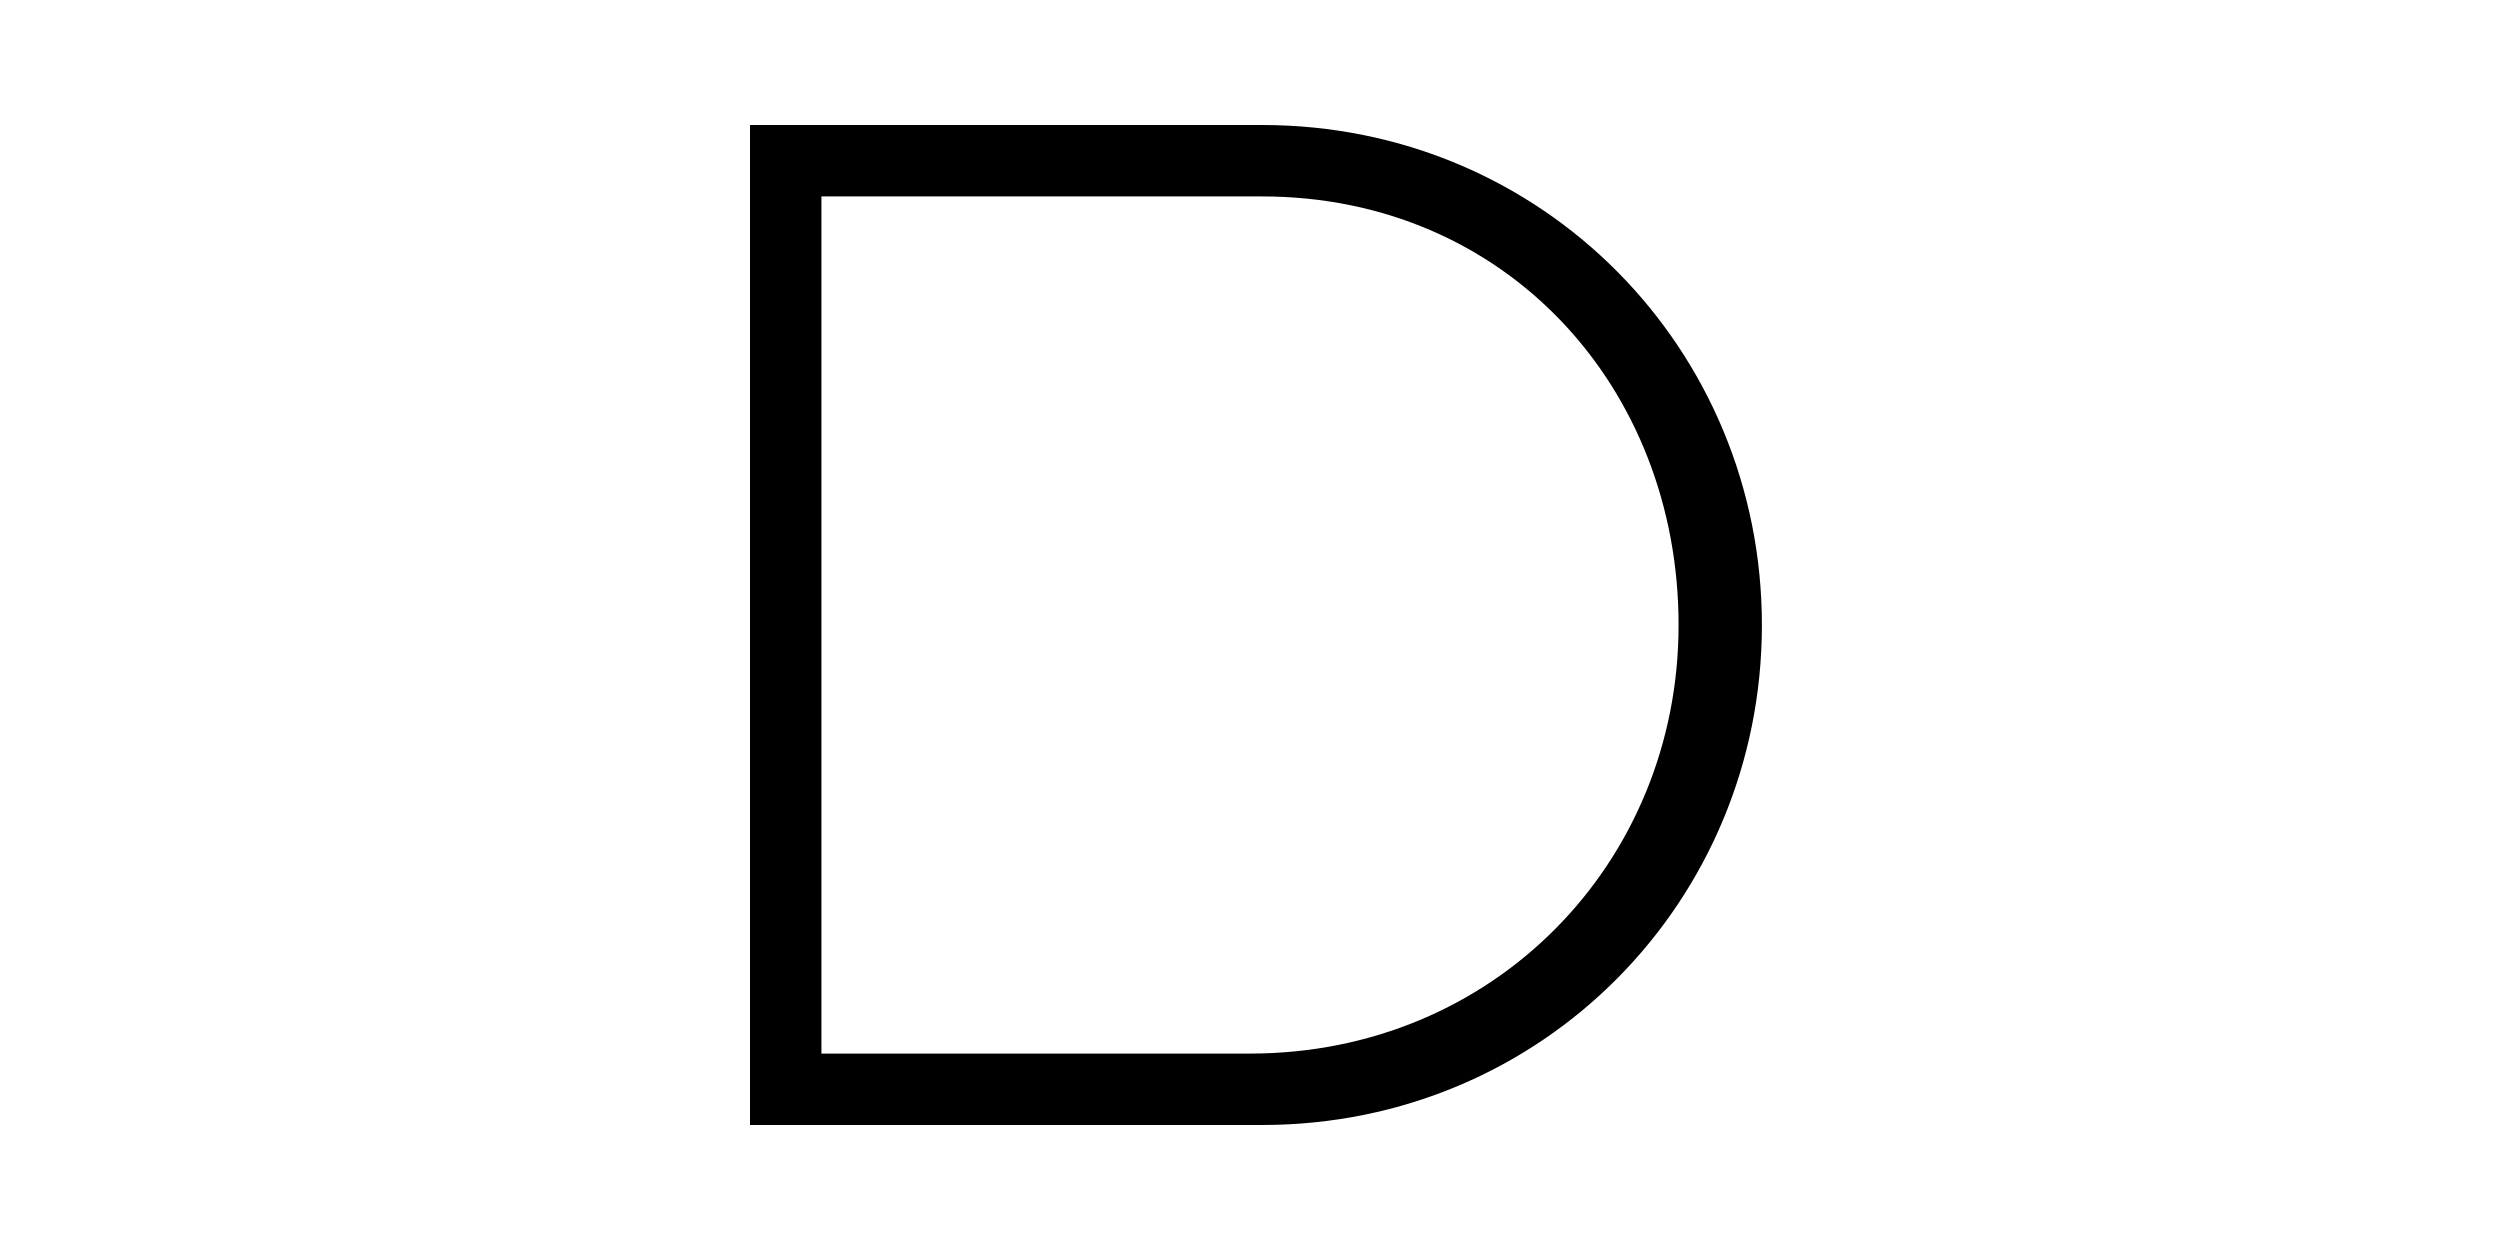
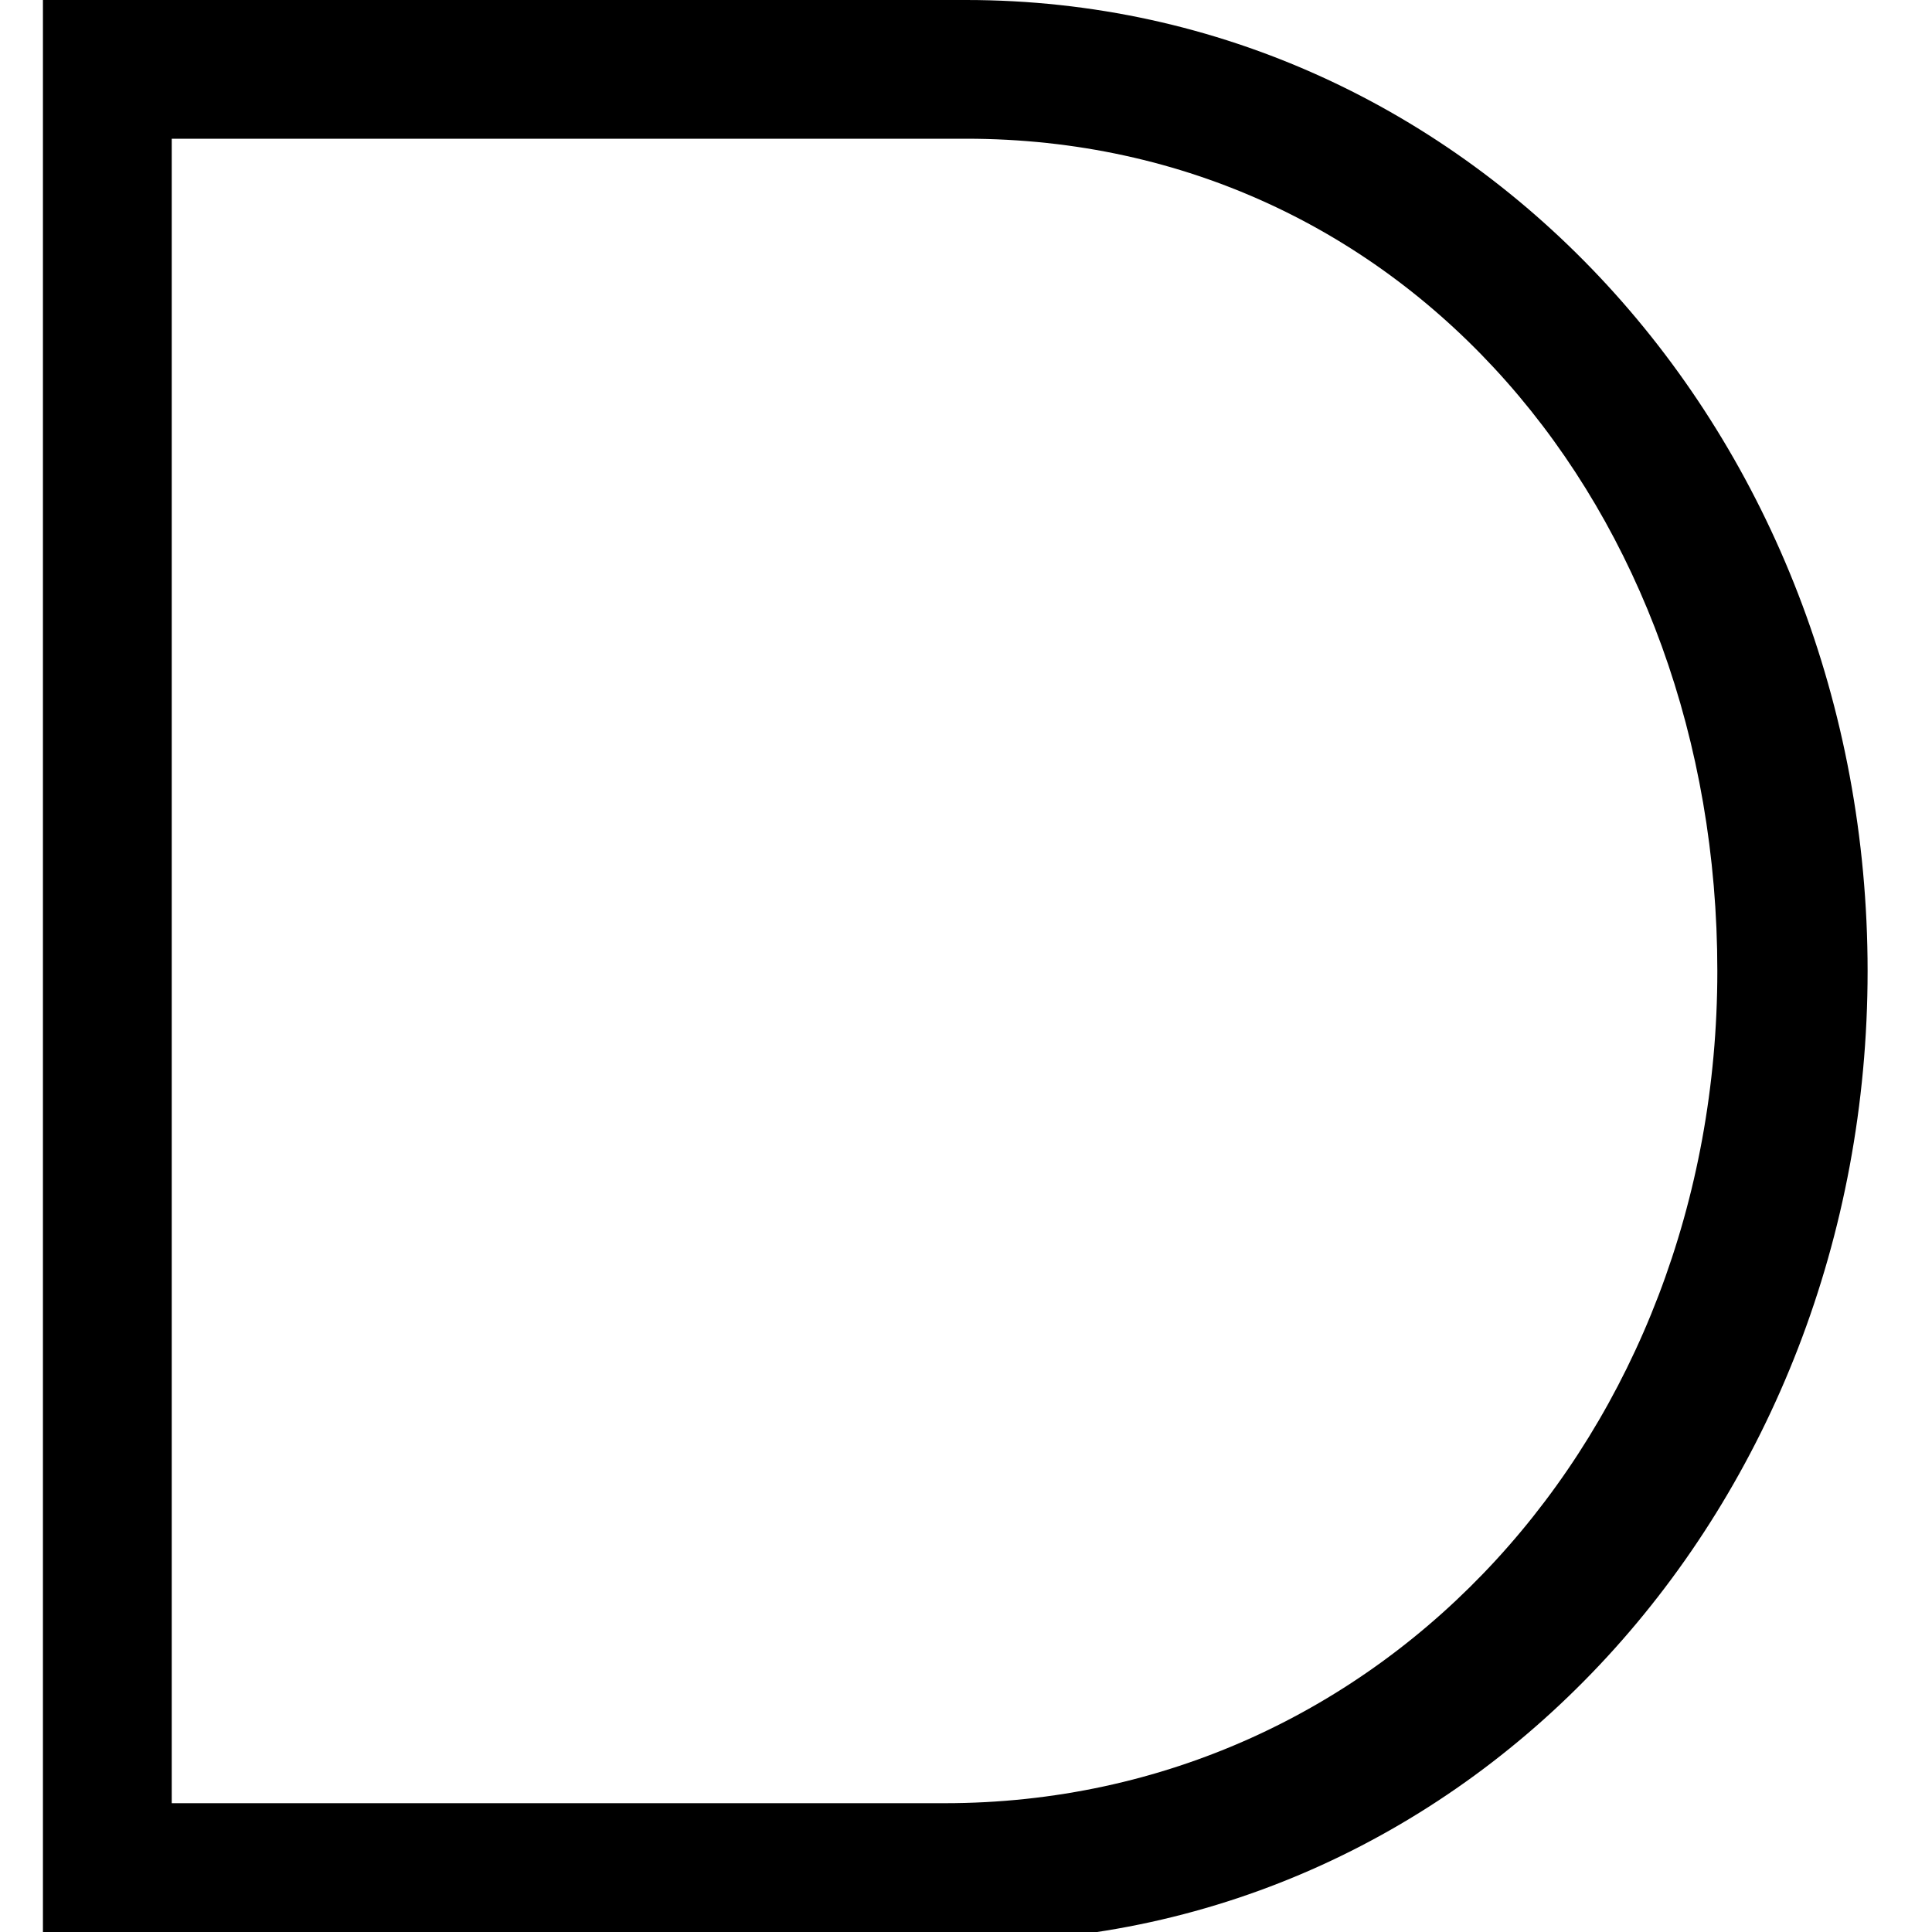
- <svg xmlns="http://www.w3.org/2000/svg" width="100" height="50">
-   <path d="M30 5V45H50.476c11.268 0 20-9 20-20s-8.732-20-20-20H30zm2.857 2.857H50.476c9.761 0 16.667 7.64 16.667 17.143 0 9.503-7.382 17.143-17.143 17.143H32.857V7.857z" />
+ <svg xmlns="http://www.w3.org/2000/svg" width="45" height="45" version="1.1" id="svg142">
+   <defs id="defs146" />
+   <path d="m 1,0 v 45.231 h 21.5 c 11.831,0 21,-10.177 21,-22.615 C 43.5,10.177 34.331,0 22.5,0 Z m 3,3.231 h 18.5 c 10.249,0 17.5,8.639 17.5,19.385 C 40,33.361 32.249,42 22,42 H 4 Z" id="path140" style="stroke-width:1.09" />
</svg>
